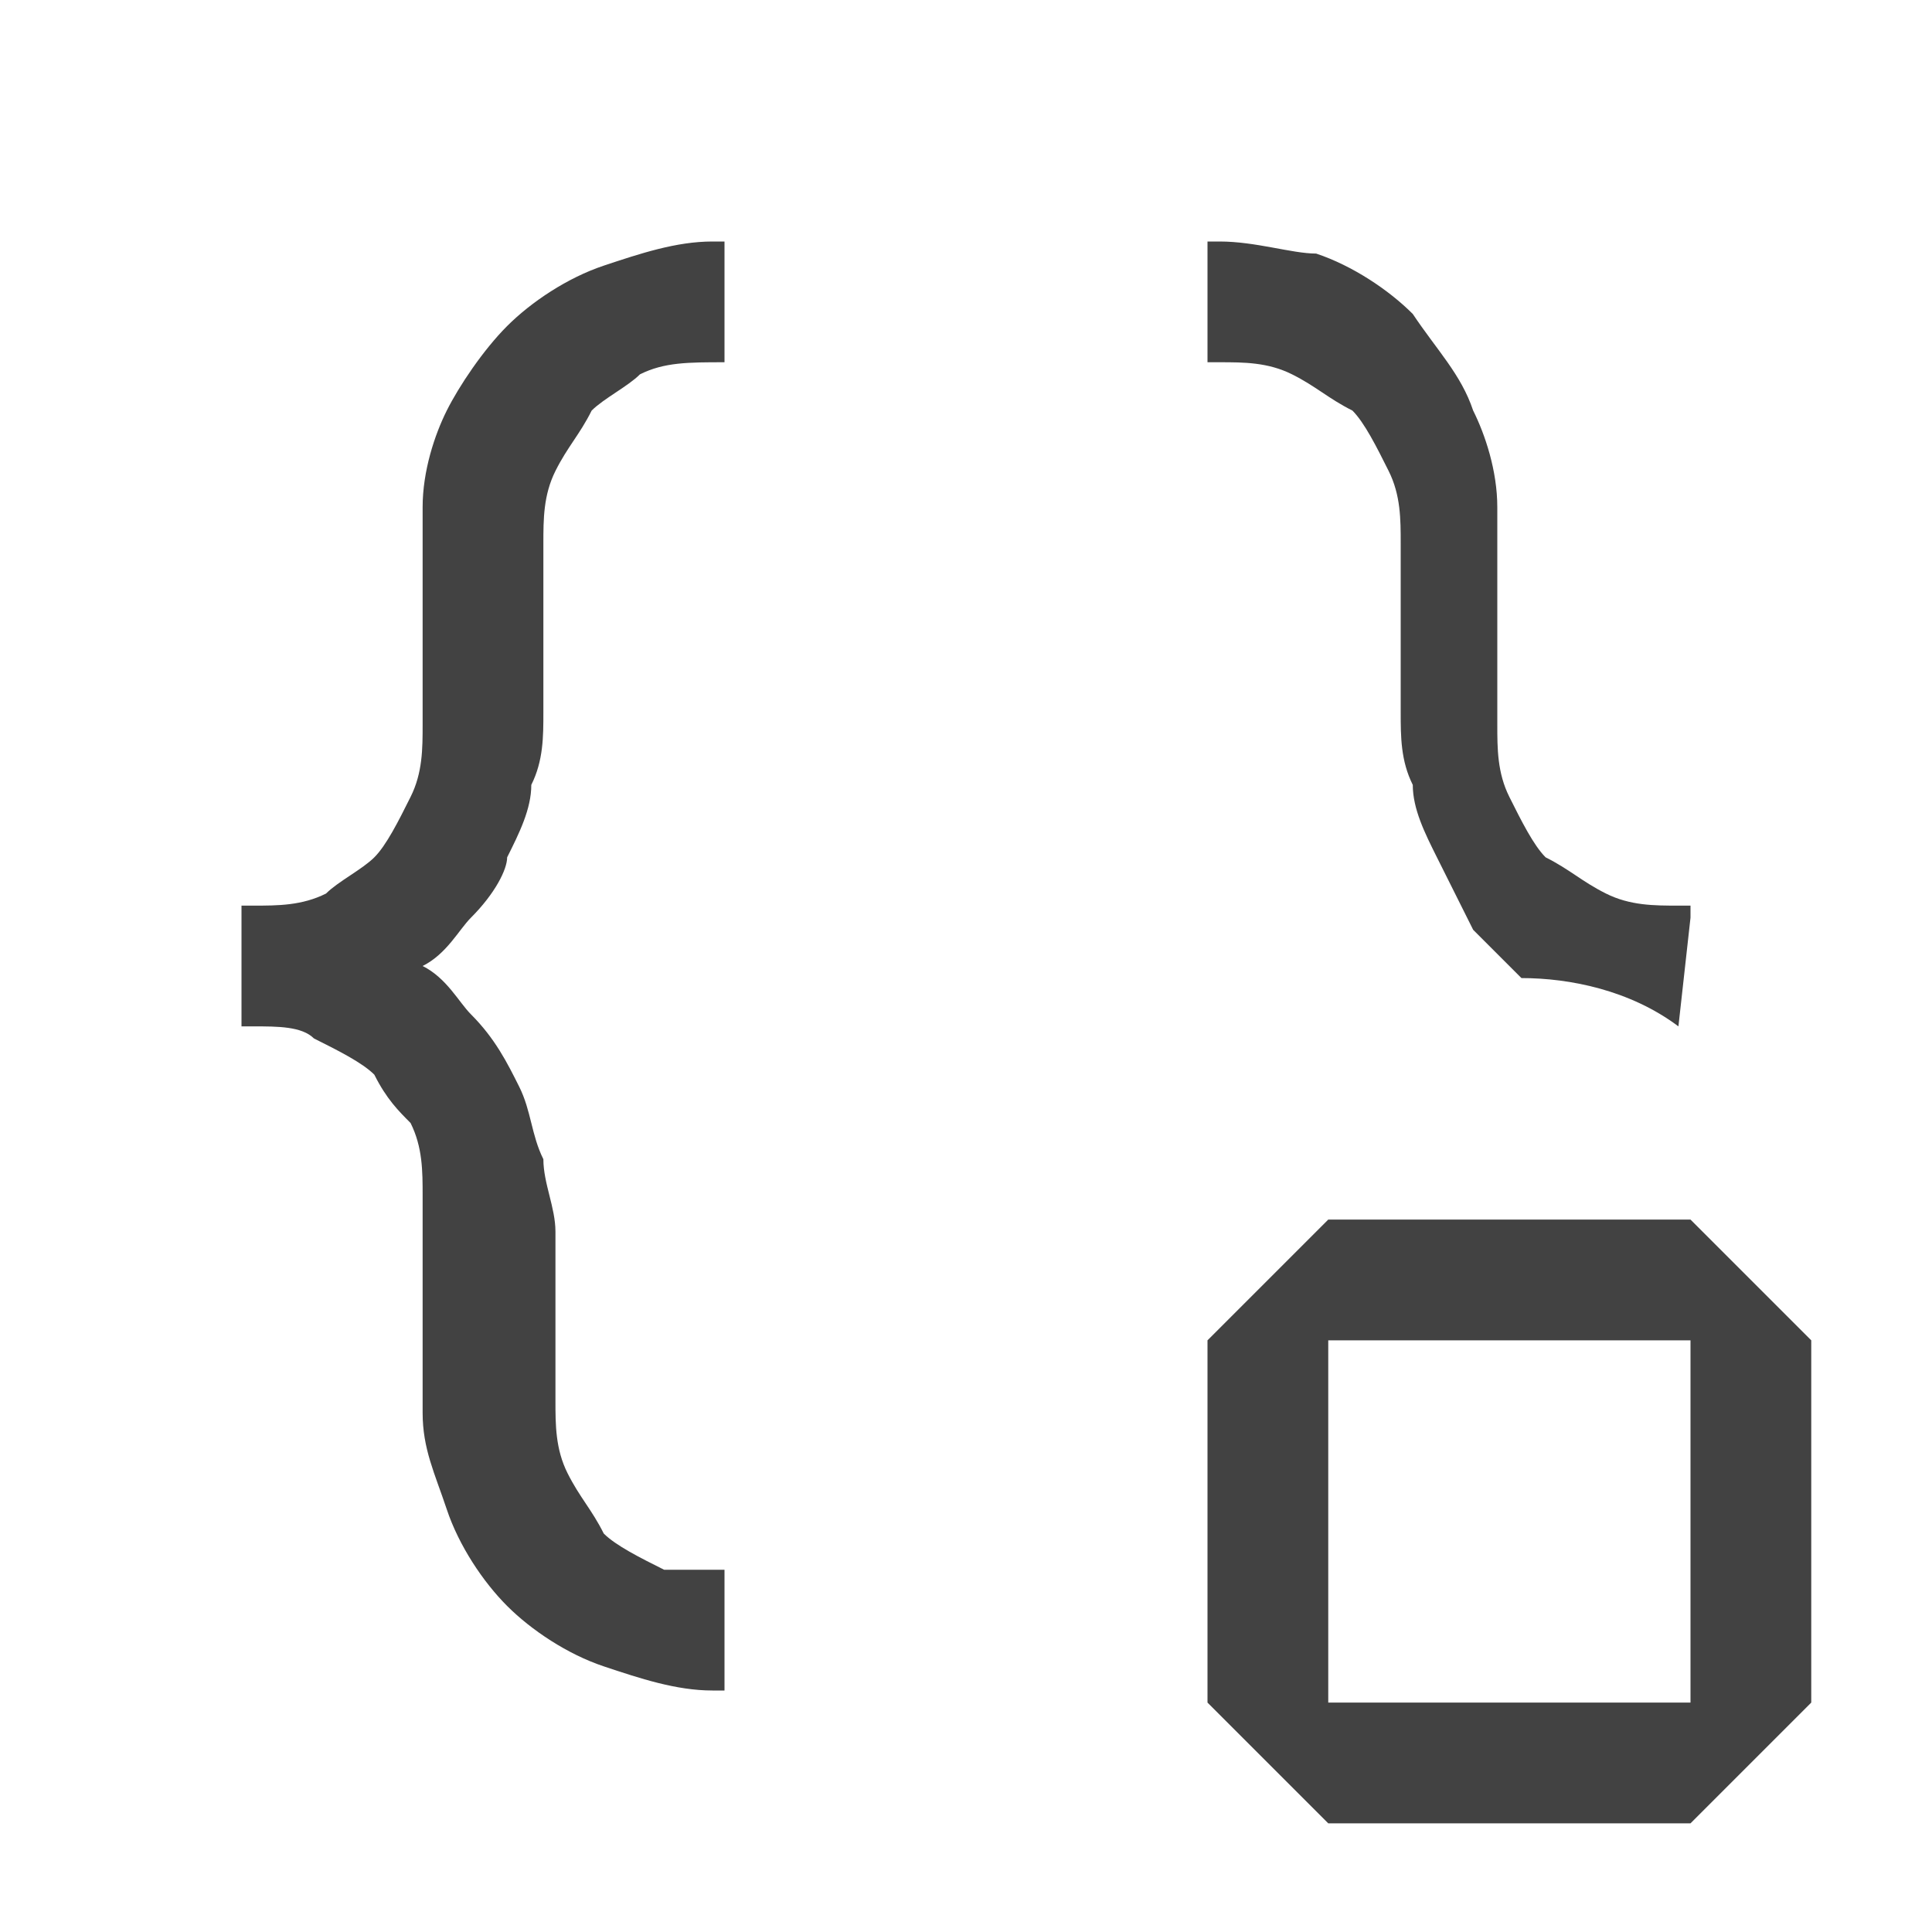
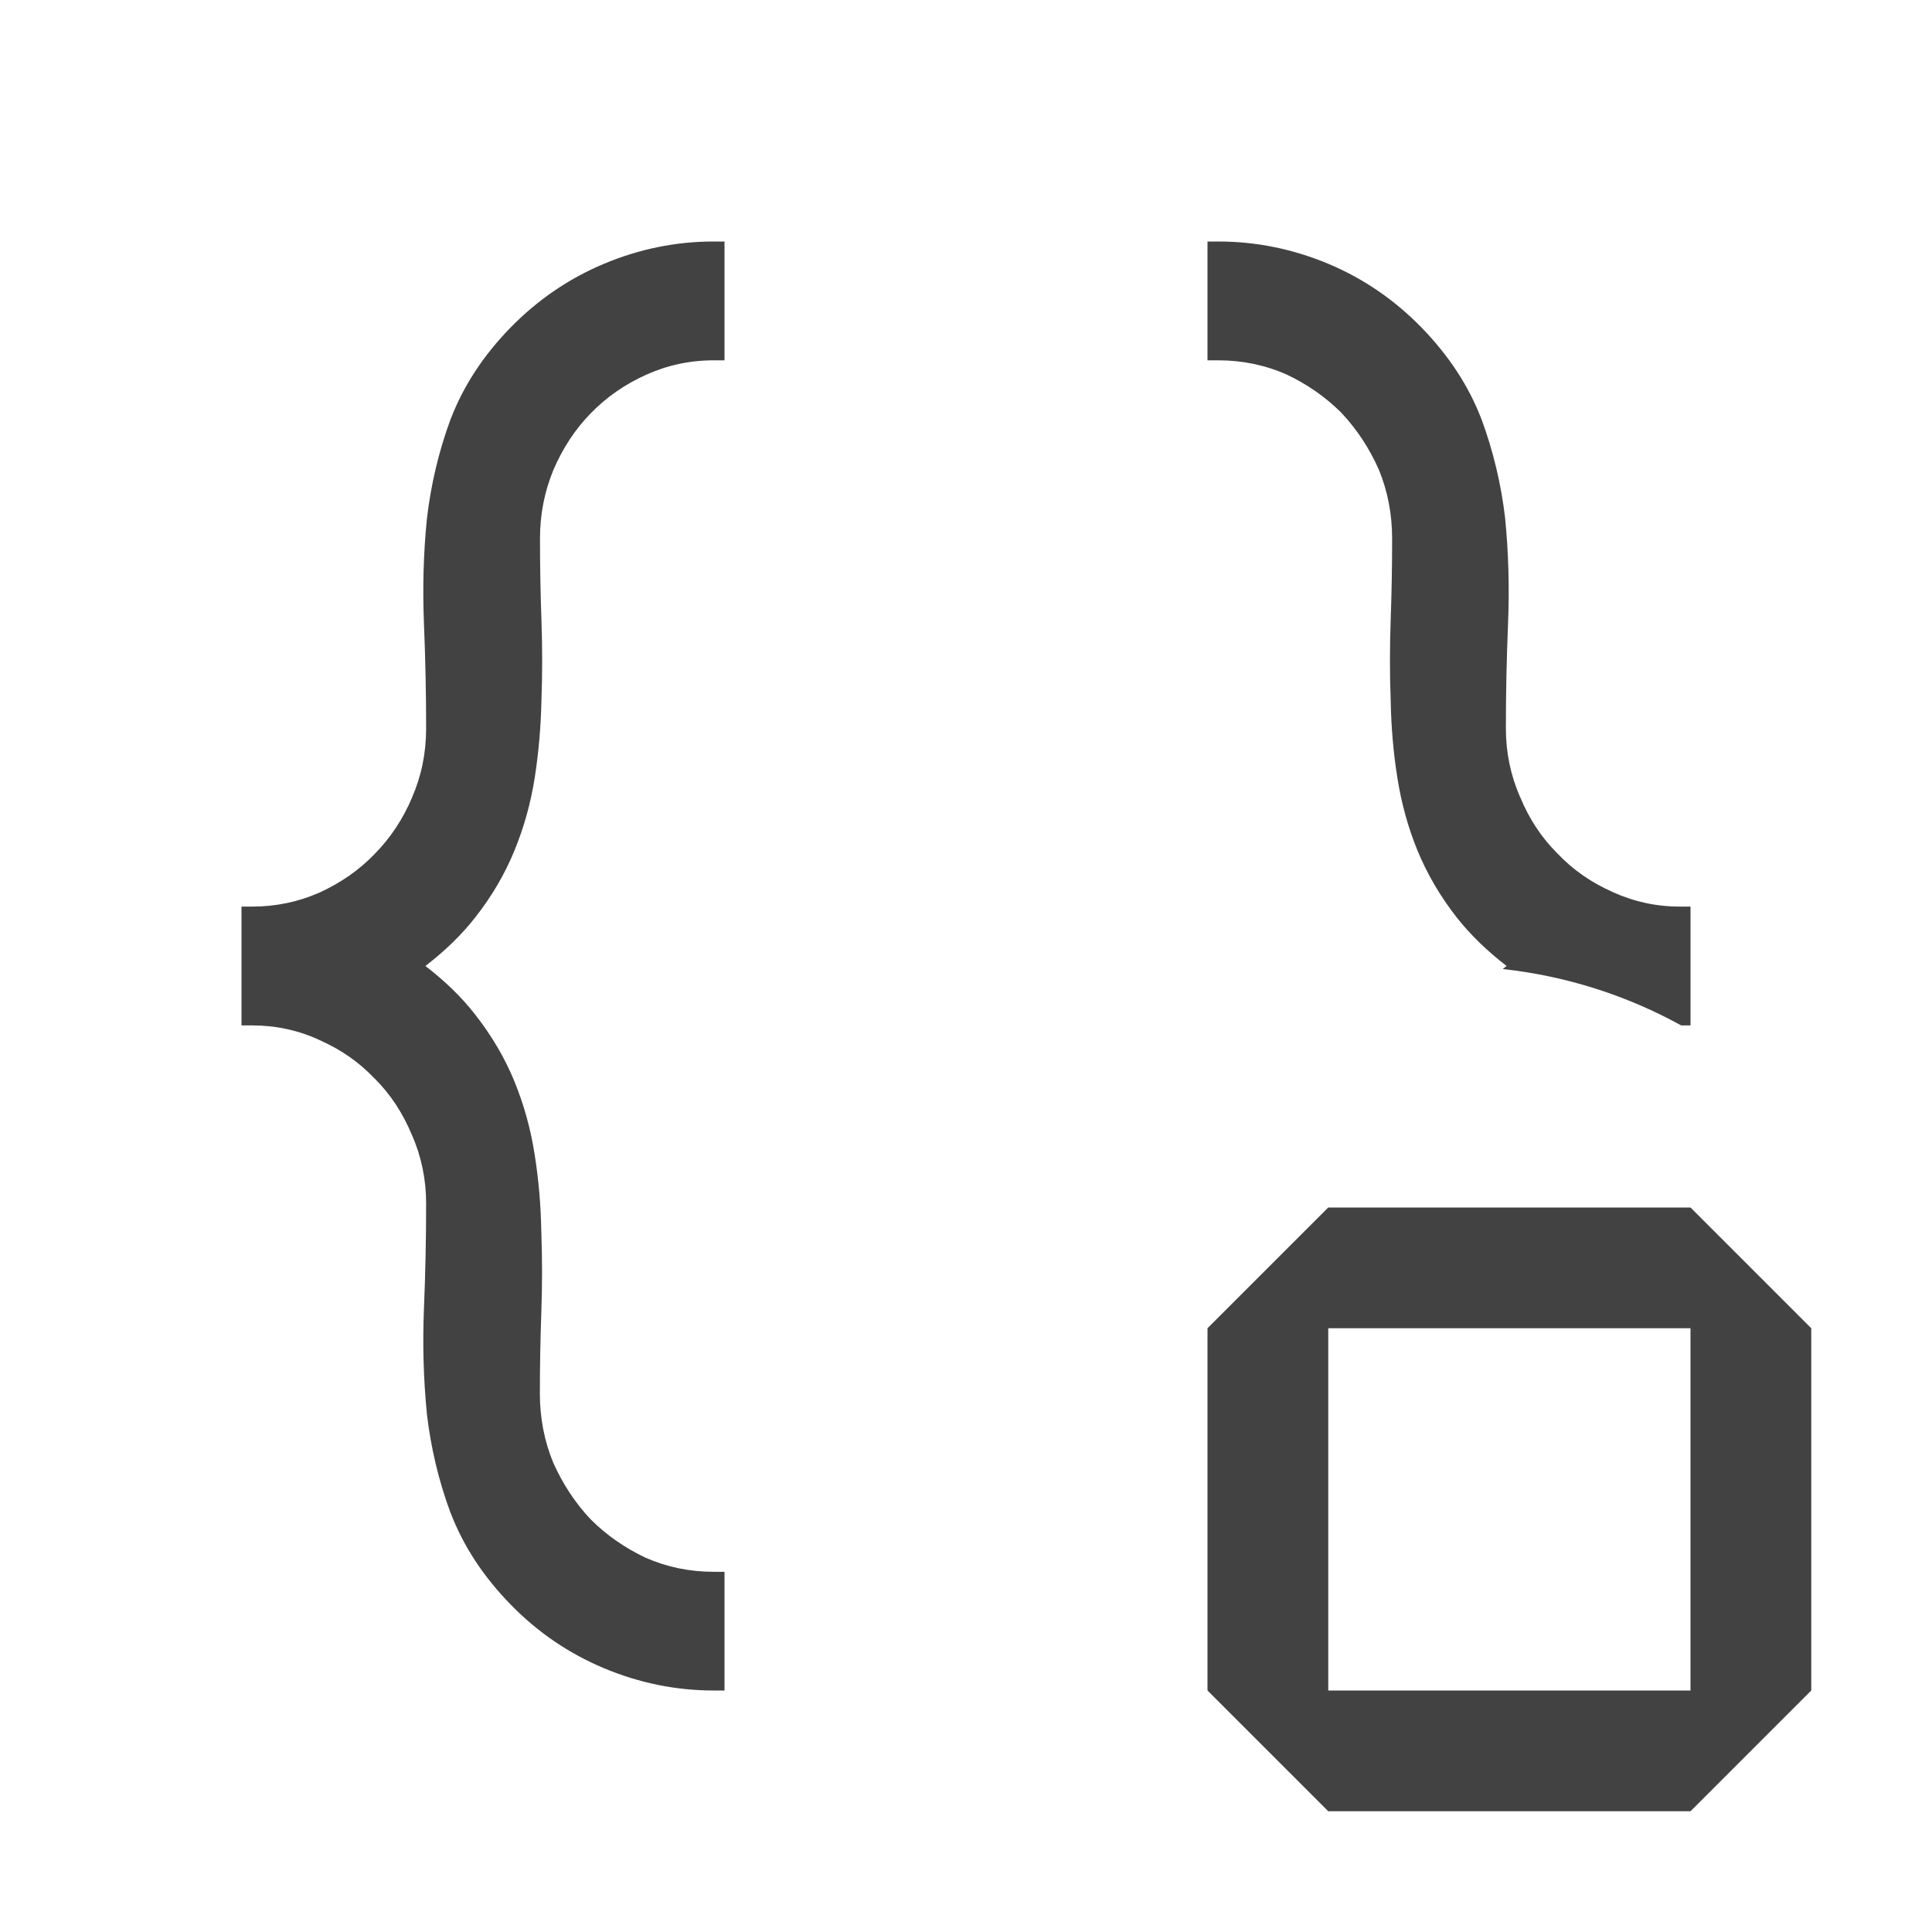
<svg xmlns="http://www.w3.org/2000/svg" version="1.1" id="Layer_1" x="0px" y="0px" viewBox="0 0 16 16" style="enable-background:new 0 0 16 16;" xml:space="preserve">
  <style type="text/css">
	.st0{fill-rule:evenodd;clip-rule:evenodd;fill:#424242;}
+ 	.st1{fill:#424242;}
</style>
-   <path class="st0" d="M6,3L6,3L6,3C5.7,3,5.5,3,5.3,3.1C5.2,3.2,5,3.3,4.9,3.4C4.8,3.6,4.7,3.7,4.6,3.9C4.5,4.1,4.5,4.3,4.5,4.5  c0,0.2,0,0.5,0,0.7c0,0.2,0,0.4,0,0.7c0,0.2,0,0.4-0.1,0.6c0,0.2-0.1,0.4-0.2,0.6C4.2,7.2,4.1,7.4,3.9,7.6C3.8,7.7,3.7,7.9,3.5,8  c0.2,0.1,0.3,0.3,0.4,0.4C4.1,8.6,4.2,8.8,4.3,9c0.1,0.2,0.1,0.4,0.2,0.6c0,0.2,0.1,0.4,0.1,0.6c0,0.2,0,0.4,0,0.7  c0,0.2,0,0.4,0,0.7c0,0.2,0,0.4,0.1,0.6c0.1,0.2,0.2,0.3,0.3,0.5c0.1,0.1,0.3,0.2,0.5,0.3C5.5,13,5.7,13,5.9,13H6v0.2V14H5.9  c-0.3,0-0.6-0.1-0.9-0.2c-0.3-0.1-0.6-0.3-0.8-0.5c-0.2-0.2-0.4-0.5-0.5-0.8l0,0c-0.1-0.3-0.2-0.5-0.2-0.8l0,0c0-0.3,0-0.6,0-0.9  c0-0.3,0-0.6,0-0.9c0-0.2,0-0.4-0.1-0.6l0,0C3.3,9.2,3.2,9.1,3.1,8.9l0,0C3,8.8,2.8,8.7,2.6,8.6l0,0C2.5,8.5,2.3,8.5,2.1,8.5H2V8.4  V7.6V7.5h0.1c0.2,0,0.4,0,0.6-0.1C2.8,7.3,3,7.2,3.1,7.1c0.1-0.1,0.2-0.3,0.3-0.5l0,0C3.5,6.4,3.5,6.2,3.5,6c0-0.3,0-0.6,0-0.9  c0-0.3,0-0.6,0-0.9l0,0c0-0.3,0.1-0.6,0.2-0.8l0,0C3.8,3.2,4,2.9,4.2,2.7C4.4,2.5,4.7,2.3,5,2.2C5.3,2.1,5.6,2,5.9,2H6V3z M13.9,8.5  L13.9,8.5L13.9,8.5L14,7.6V7.5h-0.1c-0.2,0-0.4,0-0.6-0.1l0,0c-0.2-0.1-0.3-0.2-0.5-0.3l0,0c-0.1-0.1-0.2-0.3-0.3-0.5l0,0  c-0.1-0.2-0.1-0.4-0.1-0.6c0-0.3,0-0.6,0-0.9c0-0.3,0-0.6,0-0.9l0,0c0-0.3-0.1-0.6-0.2-0.8l0,0c-0.1-0.3-0.3-0.5-0.5-0.8  c-0.2-0.2-0.5-0.4-0.8-0.5C10.7,2.1,10.4,2,10.1,2H10v0.8V3h0.1c0.2,0,0.4,0,0.6,0.1c0.2,0.1,0.3,0.2,0.5,0.3  c0.1,0.1,0.2,0.3,0.3,0.5c0.1,0.2,0.1,0.4,0.1,0.6c0,0.2,0,0.5,0,0.7c0,0.2,0,0.4,0,0.7c0,0.2,0,0.4,0.1,0.6c0,0.2,0.1,0.4,0.2,0.6  c0.1,0.2,0.2,0.4,0.3,0.6c0.1,0.1,0.3,0.3,0.4,0.4c0,0,0,0,0,0C13,8.1,13.5,8.2,13.9,8.5z M10,11.1l1-1h3l1,1v3l-1,1h-3l-1-1V11.1z   M11,11.1v3h3v-3H11z" />
+   <path class="st0" d="M6,2.972v0.012H5.911c-0.2,0-0.387,0.041-0.563,0.121C5.175,3.183,5.022,3.289,4.891,3.424  c-0.127,0.13-0.23,0.286-0.308,0.468c-0.074,0.179-0.111,0.368-0.111,0.567c0,0.228,0.004,0.454,0.012,0.678  c0.008,0.224,0.008,0.445,0,0.665C4.479,6.02,4.461,6.233,4.428,6.443C4.395,6.652,4.339,6.853,4.26,7.045  C4.181,7.238,4.073,7.423,3.936,7.597C3.824,7.741,3.685,7.875,3.523,8c0.163,0.125,0.301,0.259,0.413,0.403  c0.136,0.174,0.245,0.359,0.324,0.552C4.339,9.148,4.395,9.35,4.428,9.563c0.033,0.206,0.051,0.419,0.055,0.641  c0.008,0.216,0.008,0.437,0,0.665c-0.008,0.22-0.012,0.444-0.012,0.672c0,0.203,0.037,0.394,0.111,0.573  c0.079,0.177,0.182,0.333,0.309,0.468c0.131,0.131,0.283,0.237,0.457,0.319c0.176,0.077,0.363,0.116,0.563,0.116H6  V13.2V14H5.911c-0.313,0-0.617-0.062-0.91-0.185c-0.293-0.123-0.552-0.3-0.775-0.53  c-0.223-0.229-0.388-0.48-0.493-0.753L3.732,12.531c-0.099-0.266-0.164-0.541-0.197-0.824l-0-0.002  c-0.028-0.284-0.036-0.574-0.024-0.87c0.012-0.289,0.018-0.579,0.018-0.869c0-0.198-0.039-0.387-0.117-0.566  L3.411,9.399c-0.075-0.181-0.177-0.336-0.307-0.466L3.102,8.932c-0.126-0.134-0.278-0.24-0.455-0.318L2.646,8.613  C2.47,8.532,2.285,8.492,2.089,8.492H2V8.4V7.6V7.508h0.089c0.196,0,0.381-0.039,0.557-0.116  c0.178-0.082,0.33-0.188,0.456-0.319C3.234,6.939,3.337,6.783,3.412,6.606L3.412,6.605  C3.49,6.426,3.529,6.236,3.529,6.033c0-0.289-0.006-0.579-0.018-0.869C3.499,4.868,3.507,4.58,3.535,4.301  l0-0.001c0.033-0.287,0.099-0.564,0.197-0.83l0.001-0.001C3.838,3.195,4.003,2.944,4.226,2.715  c0.224-0.23,0.482-0.407,0.775-0.53C5.294,2.062,5.597,2,5.911,2H6V2.972z M13.923,8.492H14V8.4V7.6V7.508h-0.089  c-0.196,0-0.381-0.041-0.557-0.121L13.353,7.386c-0.177-0.078-0.328-0.184-0.455-0.318l-0.002-0.002  c-0.13-0.13-0.233-0.285-0.307-0.466L12.588,6.599c-0.078-0.179-0.117-0.368-0.117-0.566  c0-0.289,0.006-0.579,0.018-0.869c0.012-0.296,0.004-0.586-0.024-0.87l-0-0.002  c-0.033-0.283-0.099-0.558-0.197-0.824l-0.001-0.001c-0.105-0.273-0.27-0.523-0.493-0.753  c-0.224-0.23-0.482-0.407-0.775-0.53C10.706,2.062,10.403,2,10.089,2H10v0.8v0.184h0.089  c0.2,0,0.387,0.039,0.563,0.116c0.174,0.082,0.326,0.188,0.457,0.319c0.127,0.135,0.23,0.291,0.309,0.468  c0.074,0.179,0.111,0.37,0.111,0.573c0,0.228-0.004,0.452-0.012,0.672c-0.008,0.228-0.008,0.449,0,0.665  c0.004,0.222,0.022,0.435,0.055,0.641c0.033,0.213,0.089,0.415,0.168,0.608c0.08,0.194,0.188,0.378,0.324,0.552  C12.177,7.741,12.315,7.875,12.477,8c-0.011,0.008-0.021,0.016-0.032,0.025C12.976,8.083,13.476,8.246,13.923,8.492  z" />
+   <path class="st1" d="M10,11l1-1h3l1,1v3l-1,1h-3l-1-1V11z M11,11v3h3v-3H11z" />
</svg>
